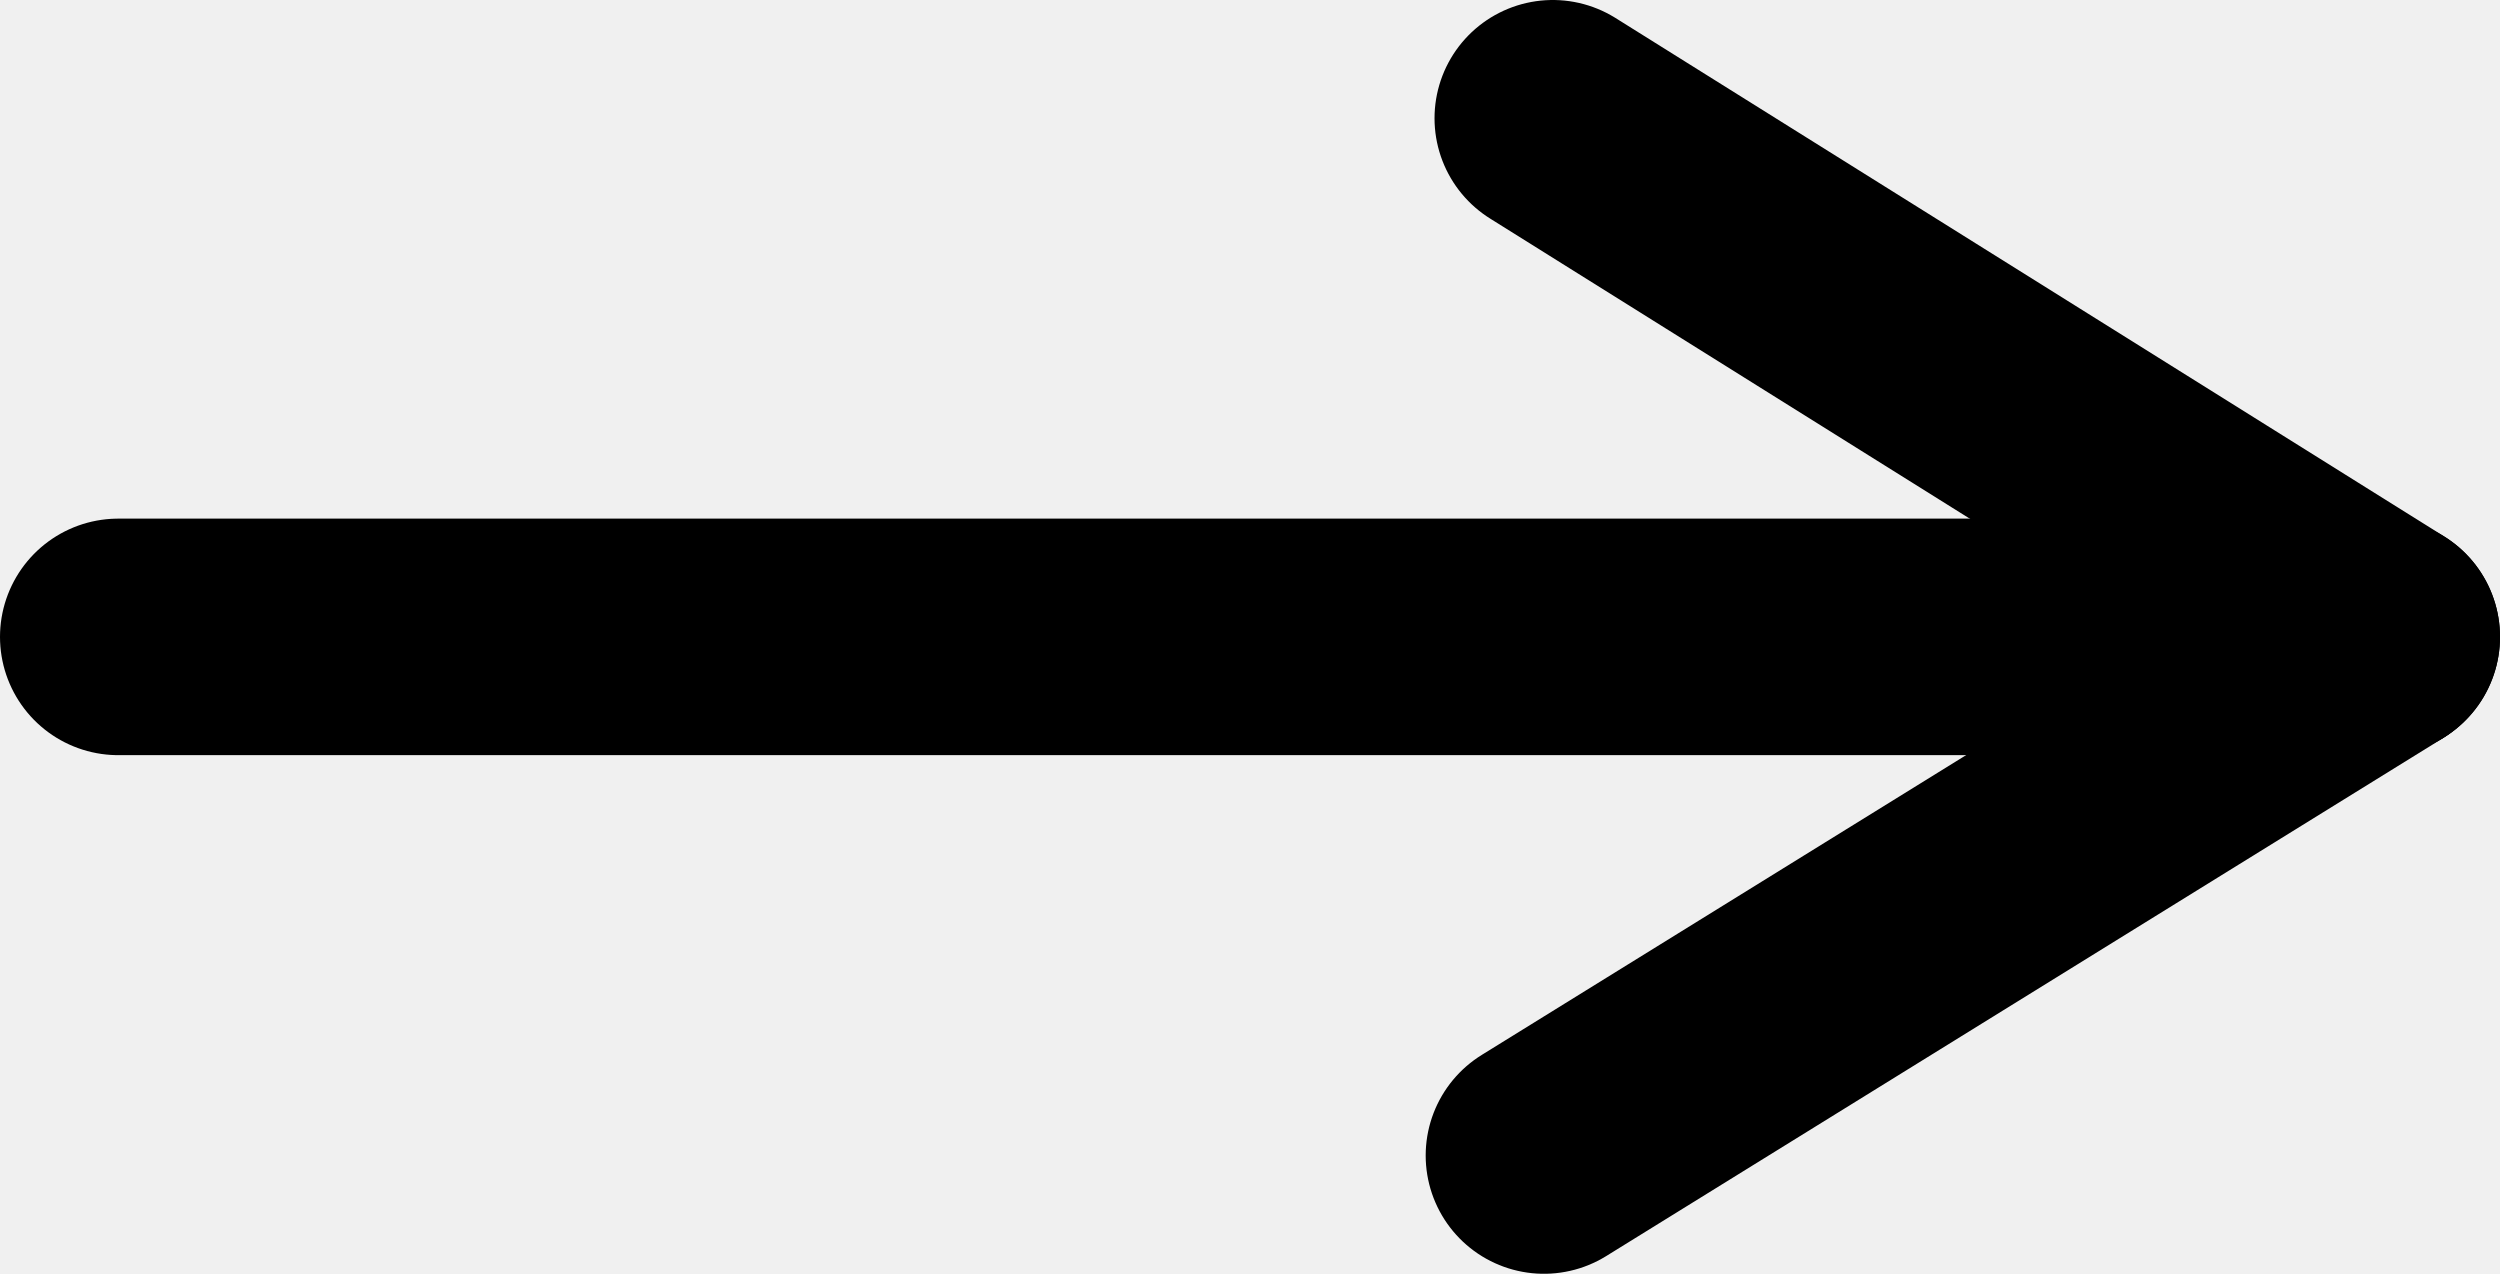
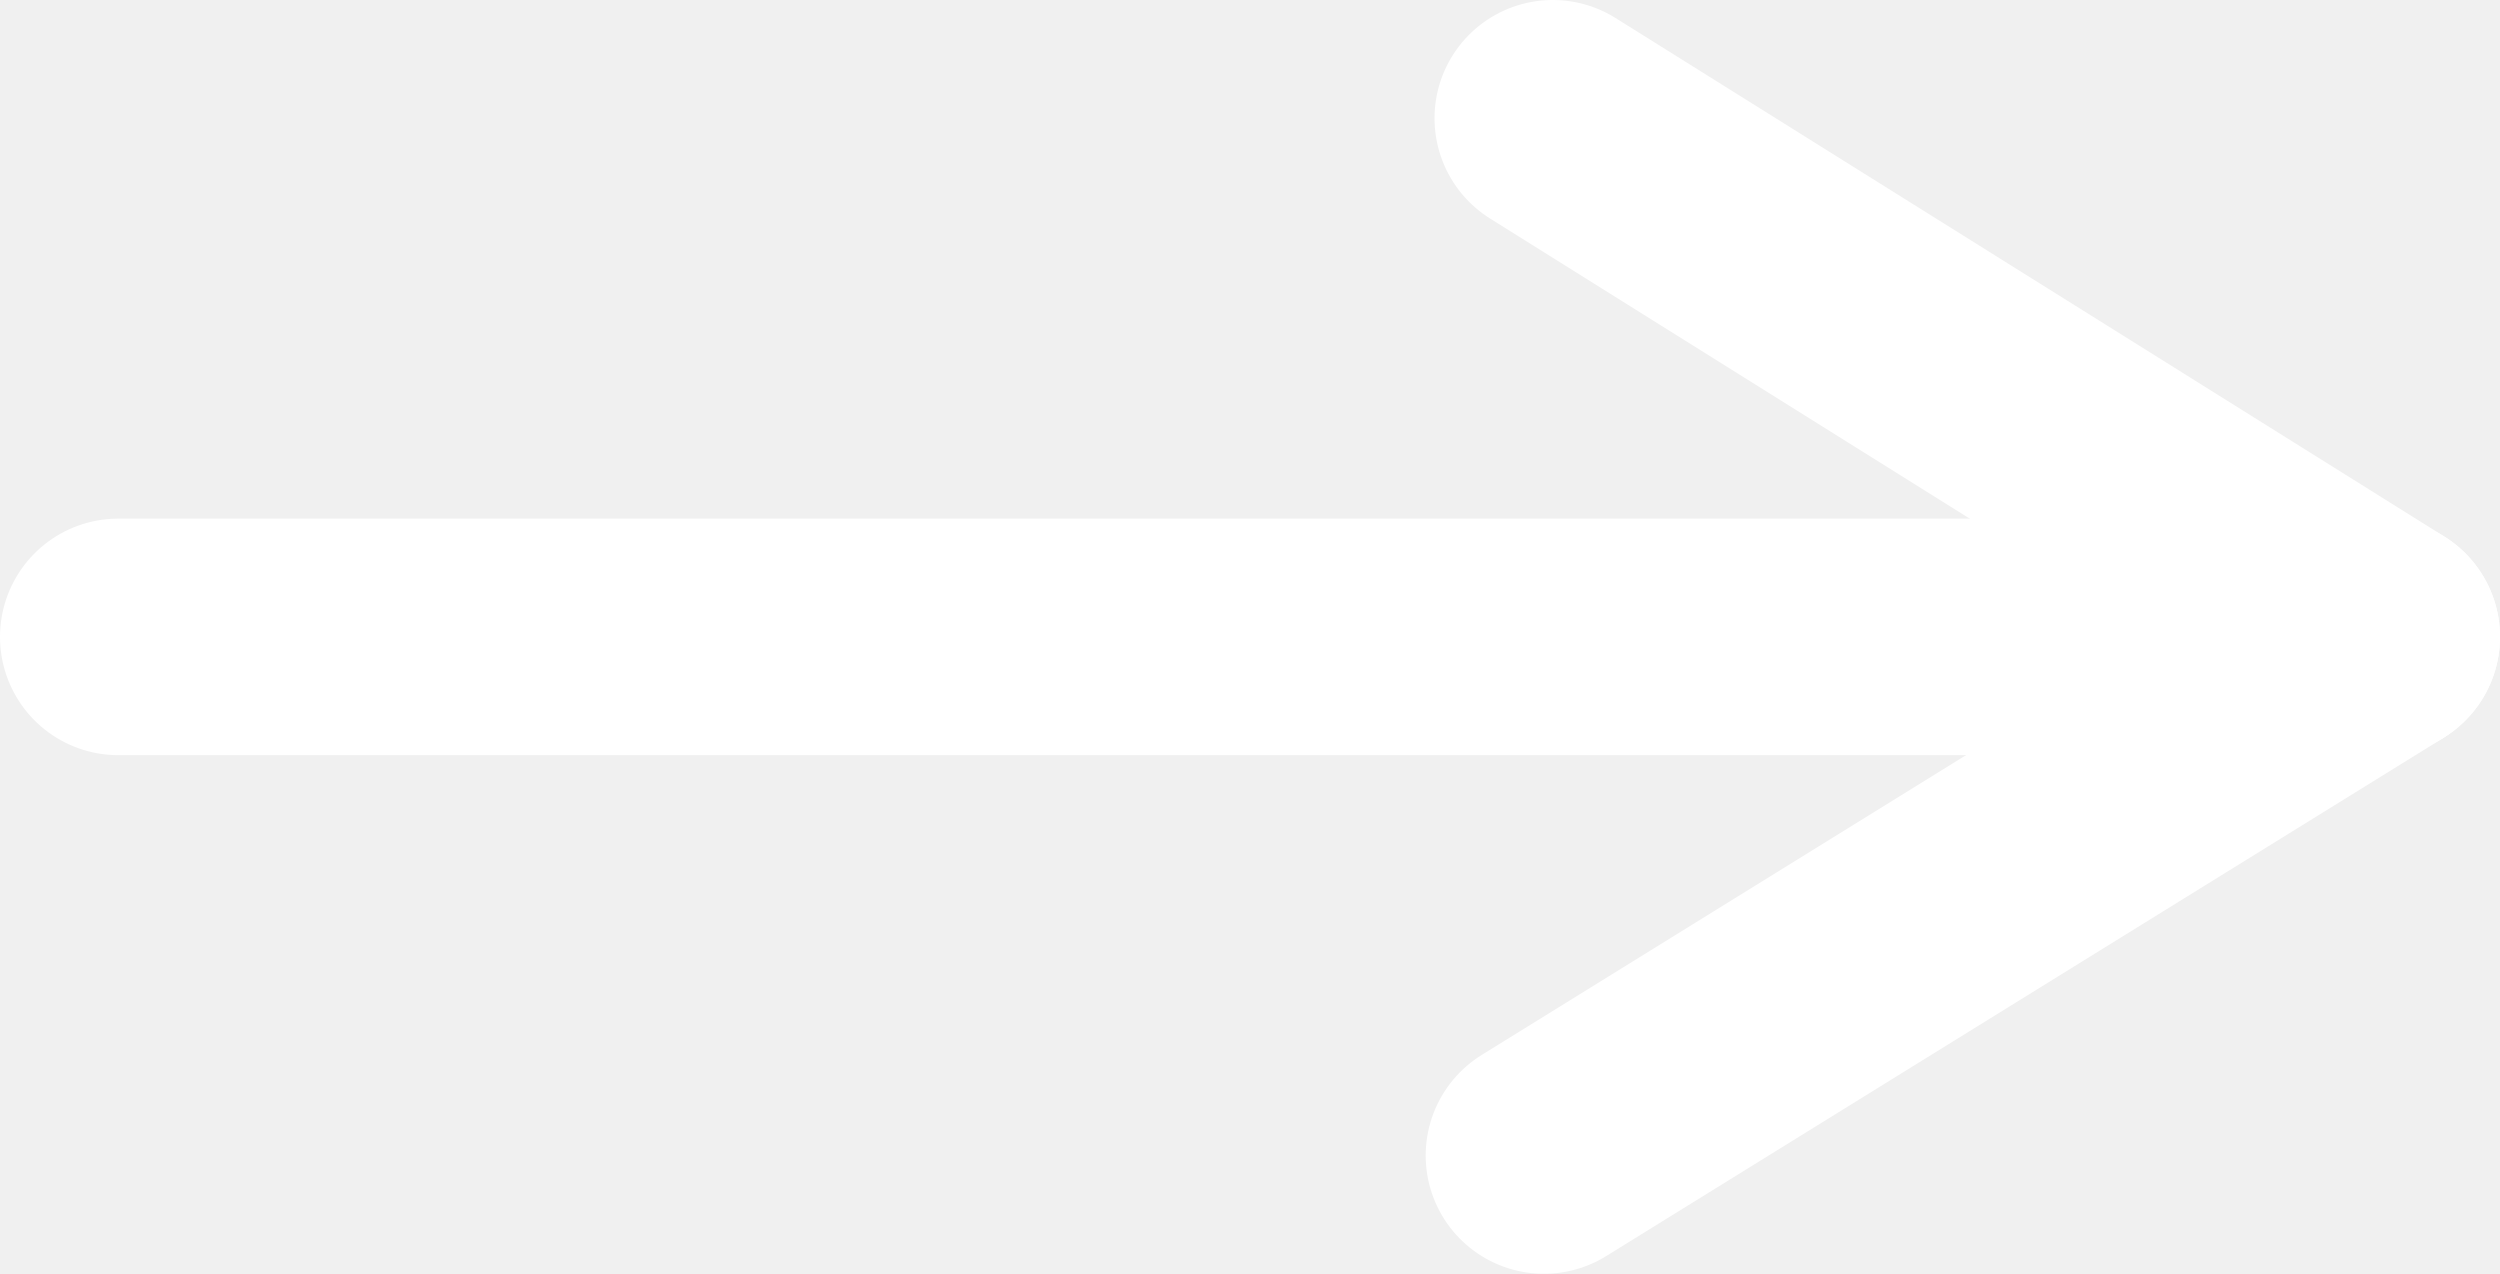
<svg xmlns="http://www.w3.org/2000/svg" id="Layer_1" data-name="Layer 1" viewBox="0 0 486.19 247.72">
  <defs>
-     <style>.cls-1{fill:none;stroke:#000;stroke-linecap:round;stroke-miterlimit:10;stroke-width:46px;}</style>
+     <style>.cls-1{fill:none;stroke:#fff;stroke-linecap:round;stroke-miterlimit:10;stroke-width:46px;}</style>
  </defs>
  <line class="cls-1" x1="23" y1="123.86" x2="463.19" y2="123.86" />
  <line class="cls-1" x1="301.98" y1="23" x2="463.19" y2="123.86" />
  <line class="cls-1" x1="300.26" y1="224.72" x2="462.71" y2="124.17" />
</svg>
